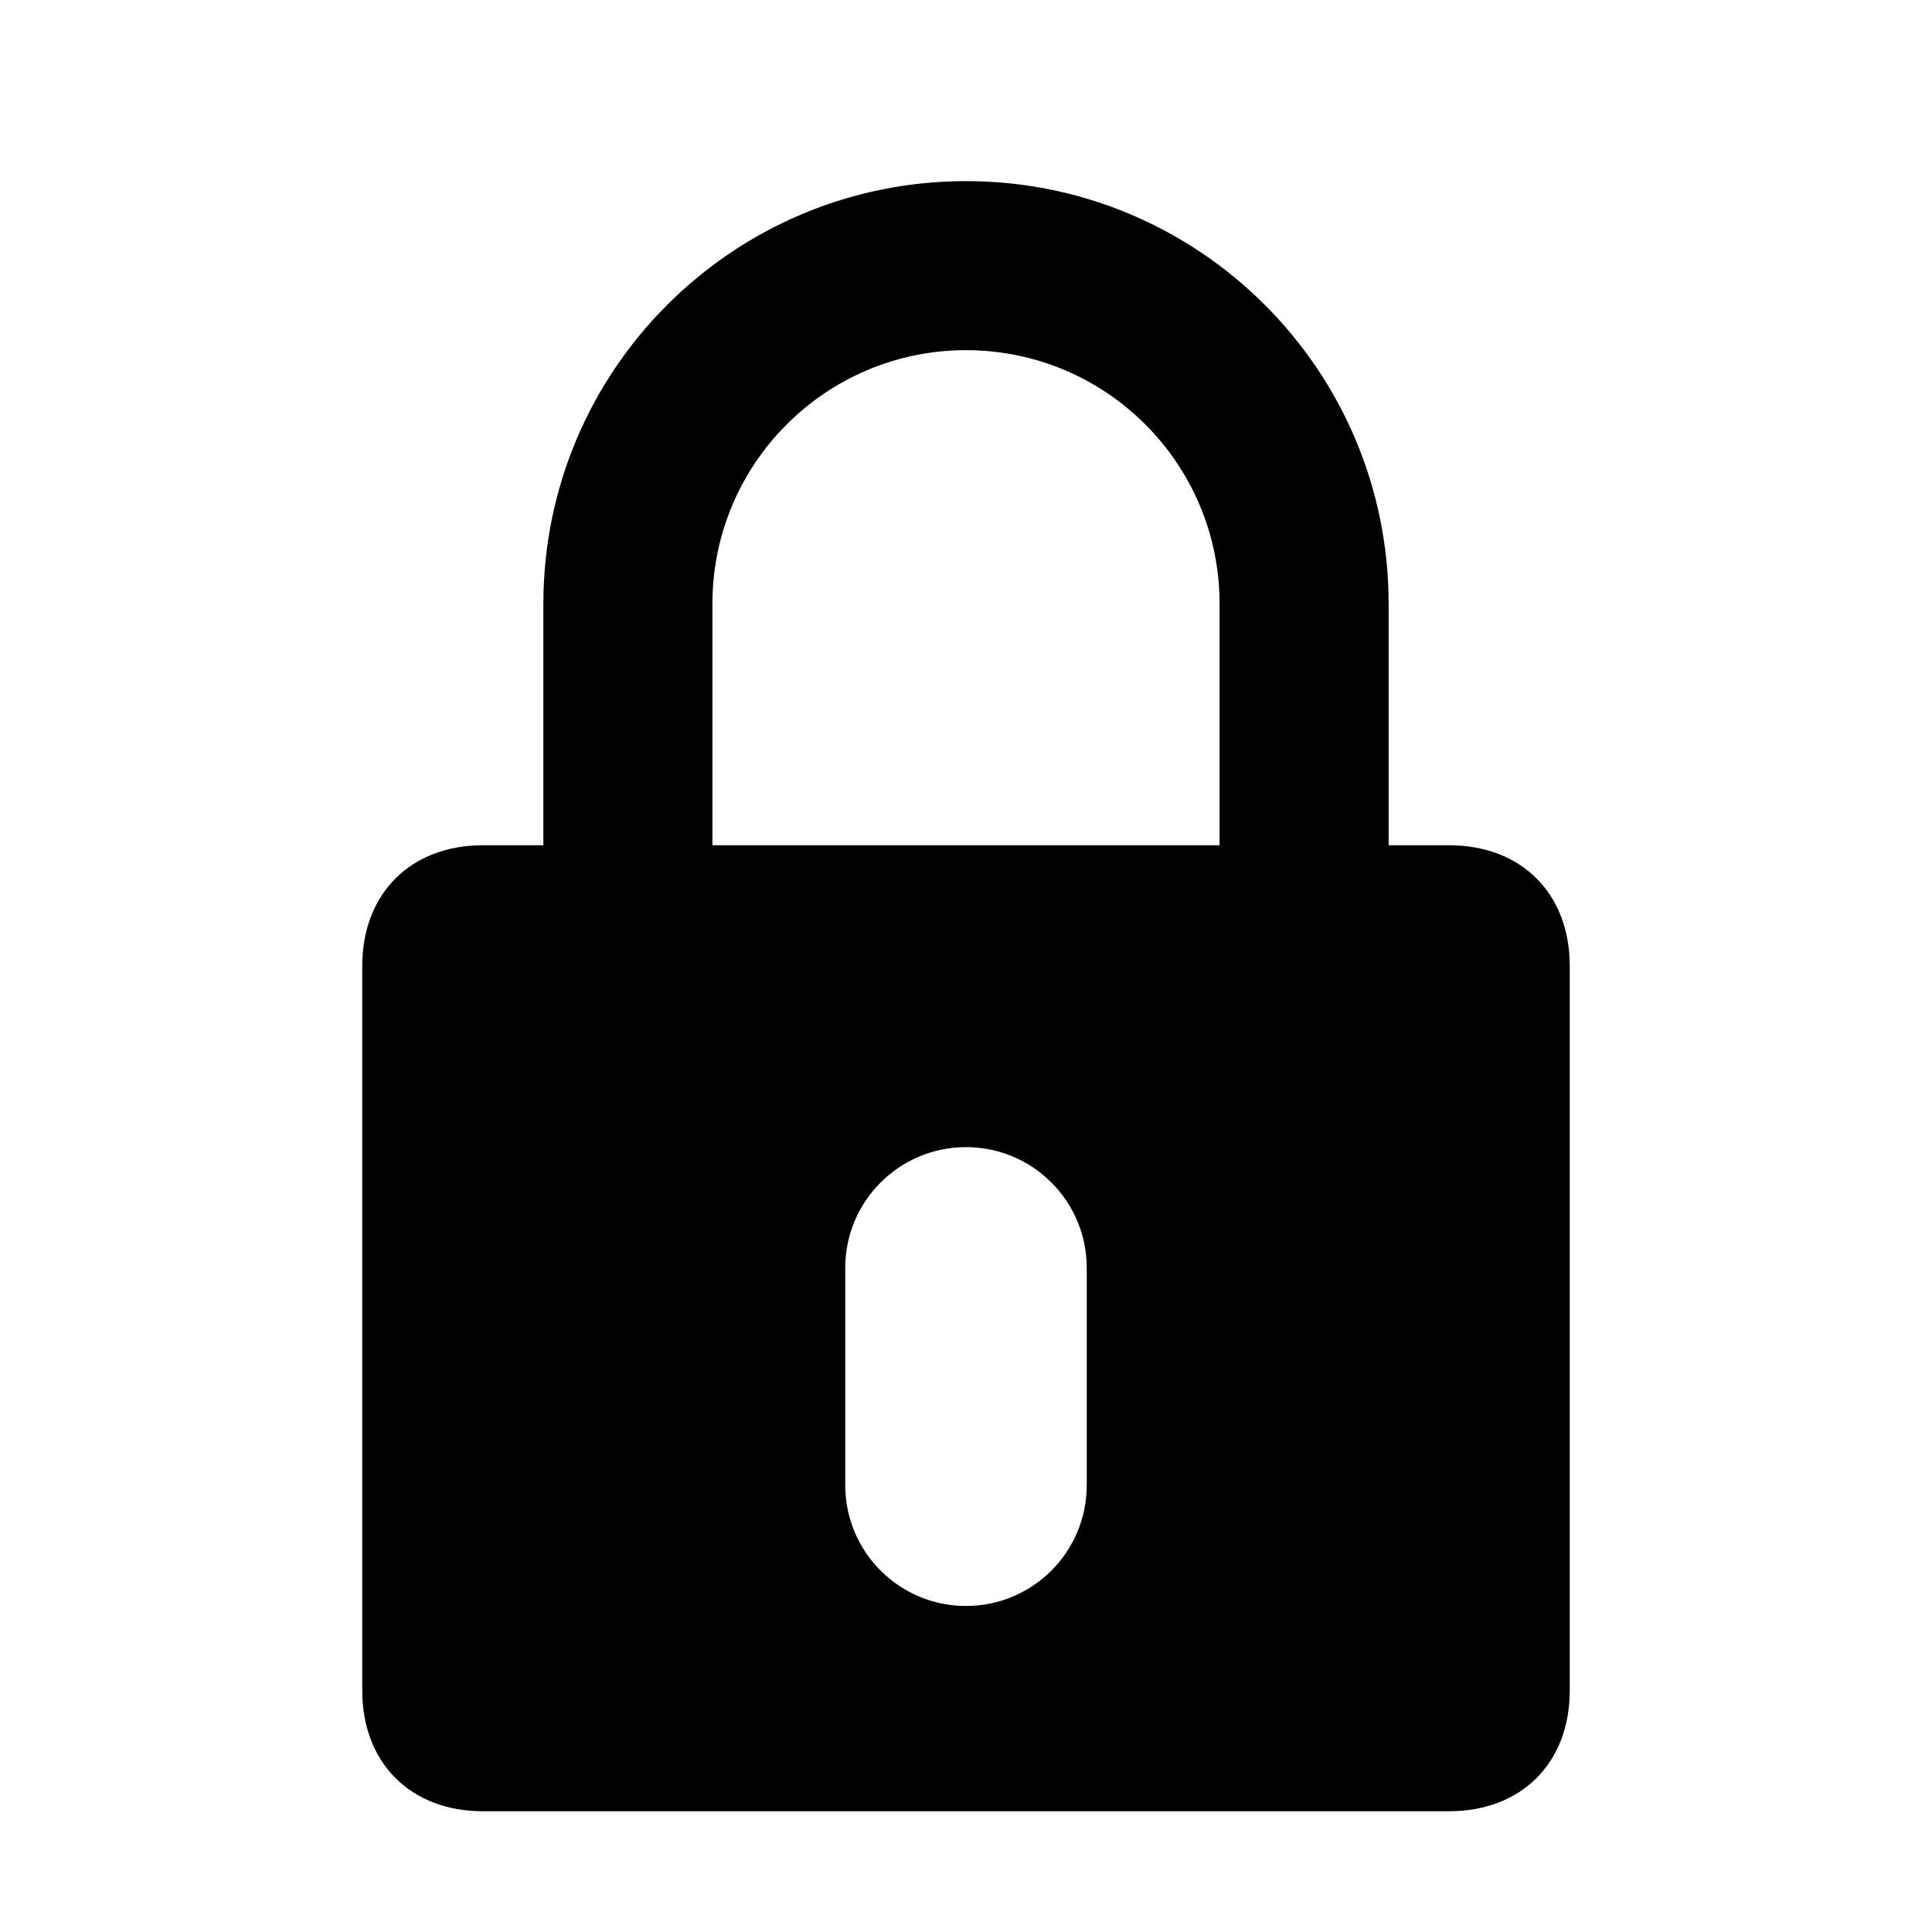
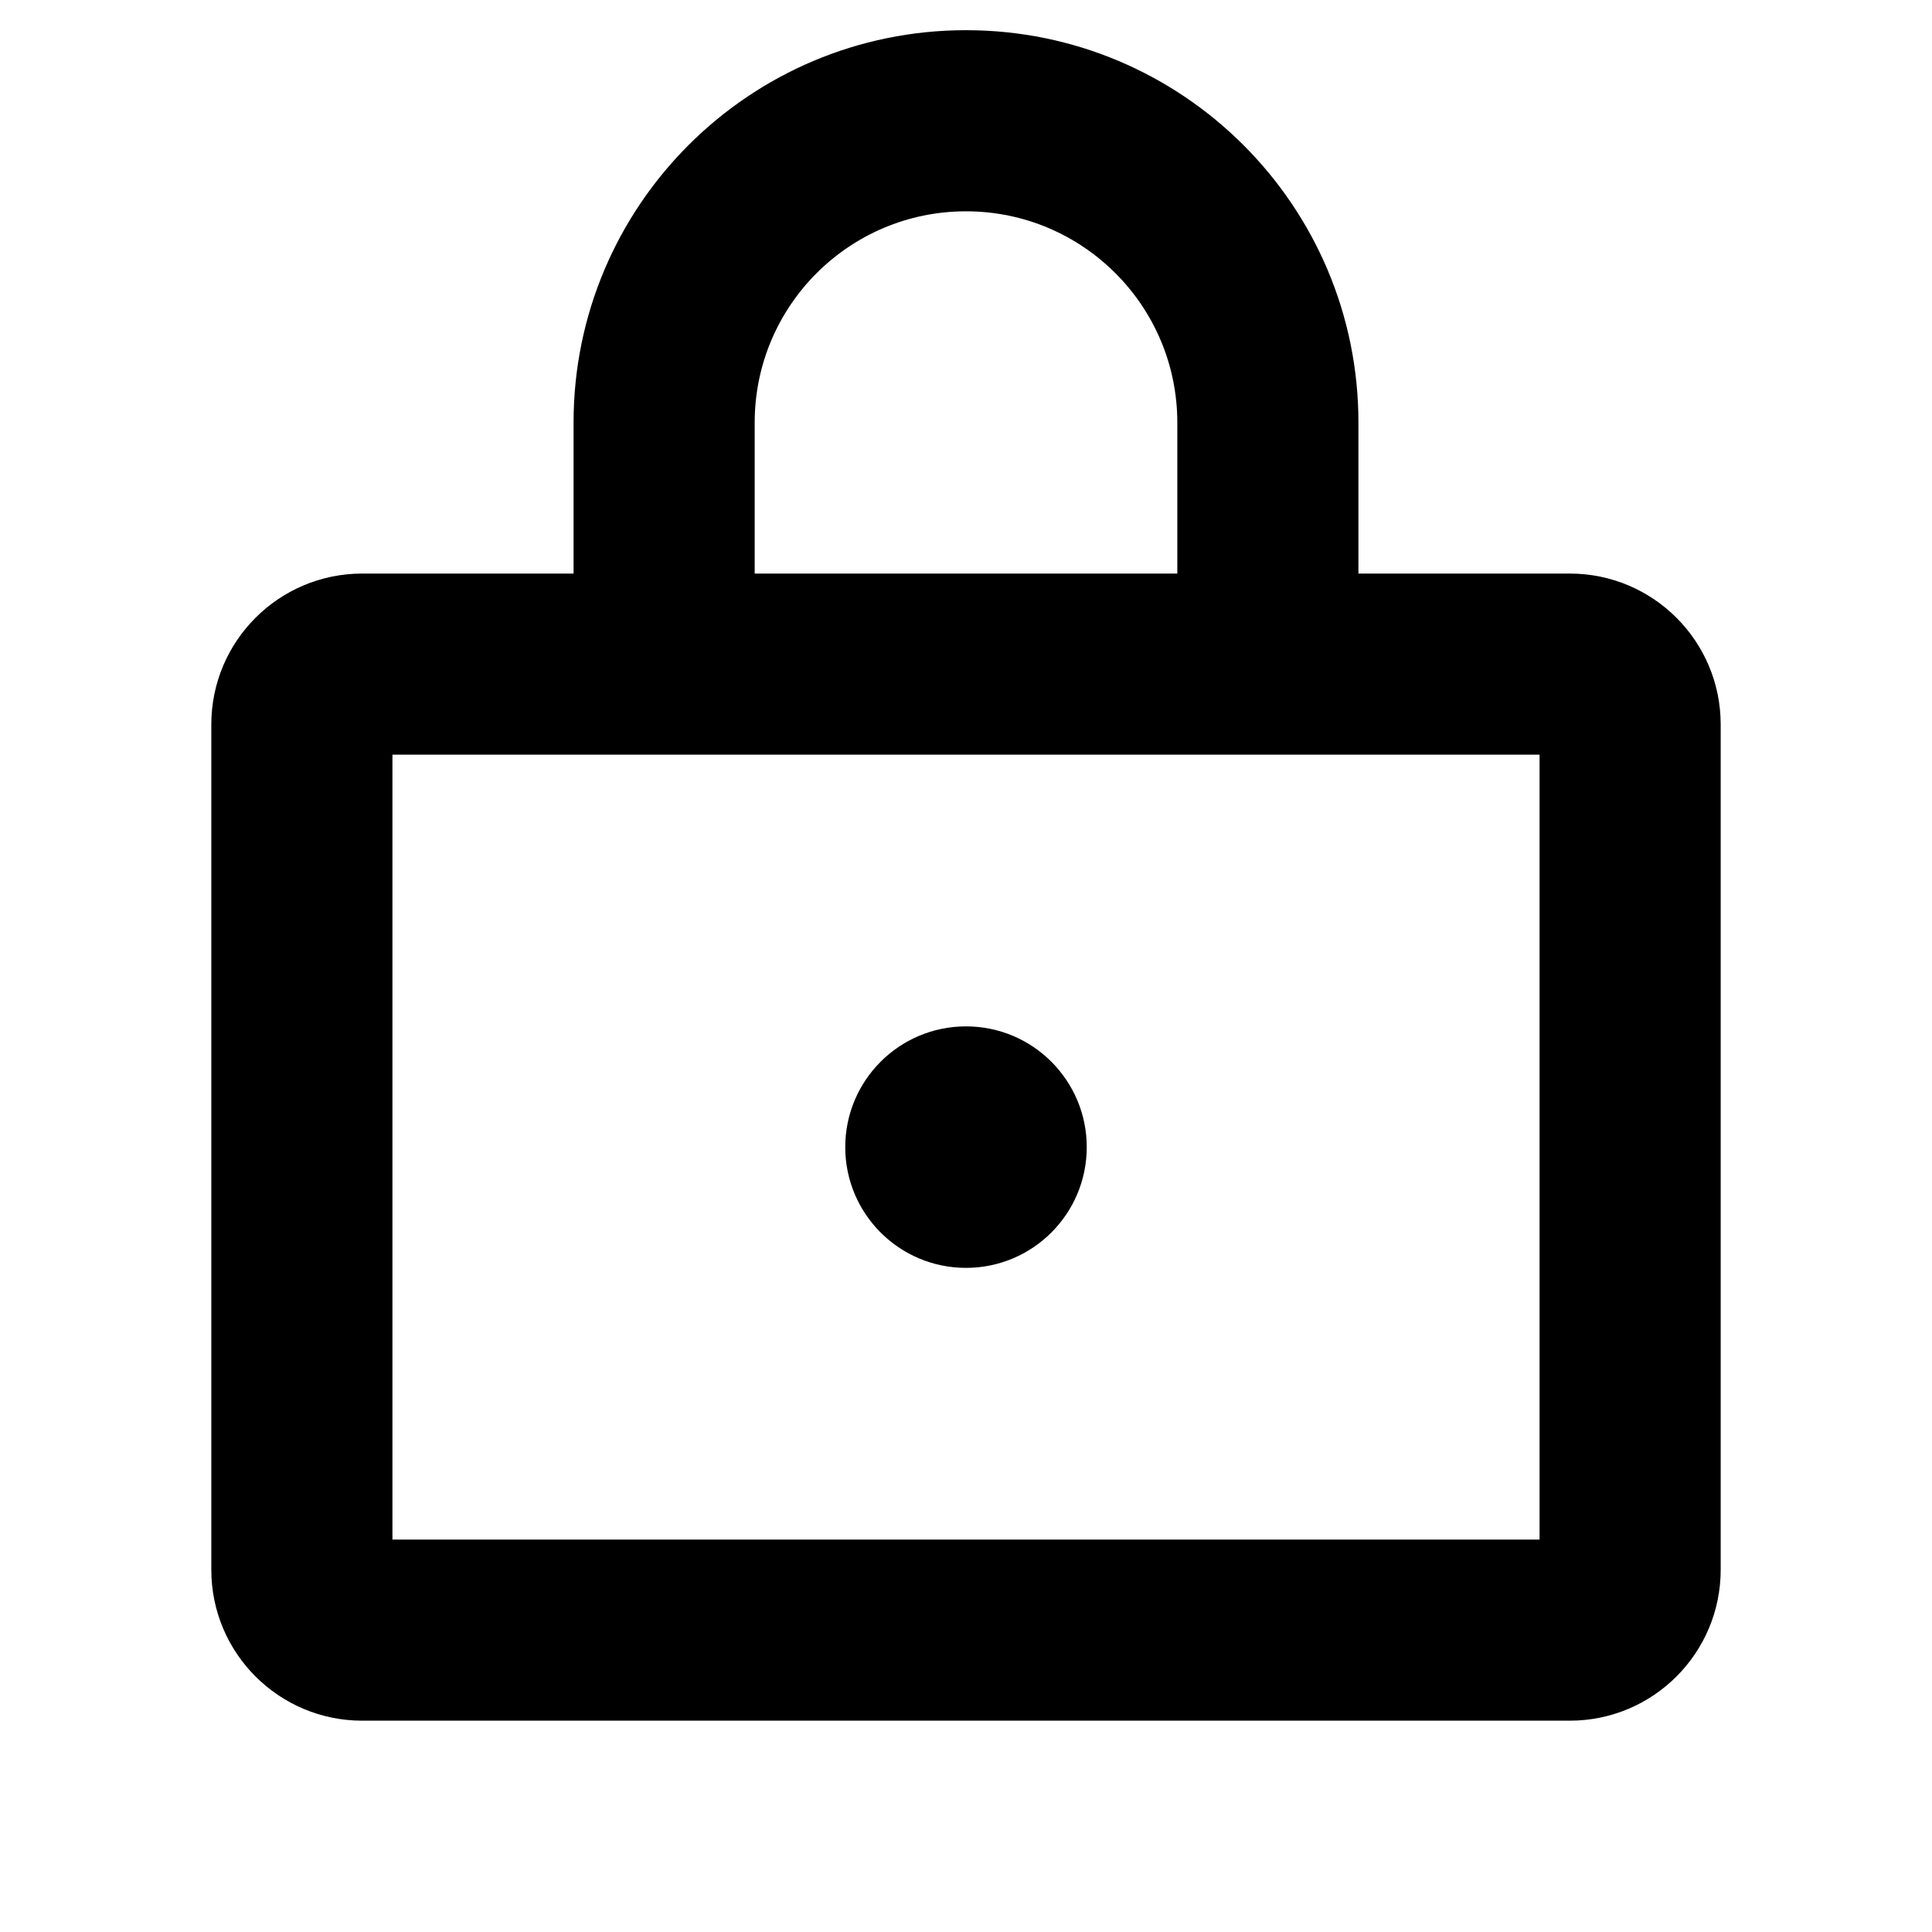
- <svg xmlns="http://www.w3.org/2000/svg" width="16" height="16" viewBox="0 0 16 16">
-   <path fill="currentColor" fill-rule="evenodd" d="M8 1.5a3.5 3.5 0 0 0-3.5 3.5v2H4c-.6 0-1 .4-1 1v6c0 .6.4 1 1 1h8c.6 0 1-.4 1-1V8c0-.6-.4-1-1-1h-.5V5A3.5 3.5 0 0 0 8 1.5zm2.1 5.5H5.9V5a2.1 2.1 0 0 1 4.2 0v2zM8 9.5a1 1 0 0 1 1 1v1.8a1 1 0 1 1-2 0v-1.8a1 1 0 0 1 1-1z" />
+ <svg xmlns="http://www.w3.org/2000/svg" width="16" height="16" viewBox="0 0 256 256" fill="currentColor">
+   <path d="M208,76H180V56A52,52,0,0,0,76,56V76H48A20,20,0,0,0,28,96V208a20,20,0,0,0,20,20H208a20,20,0,0,0,20-20V96A20,20,0,0,0,208,76ZM100,56a28,28,0,0,1,56,0V76H100ZM204,204H52V100H204Zm-60-52a16,16,0,1,1-16-16A16,16,0,0,1,144,152Z" />
</svg>
